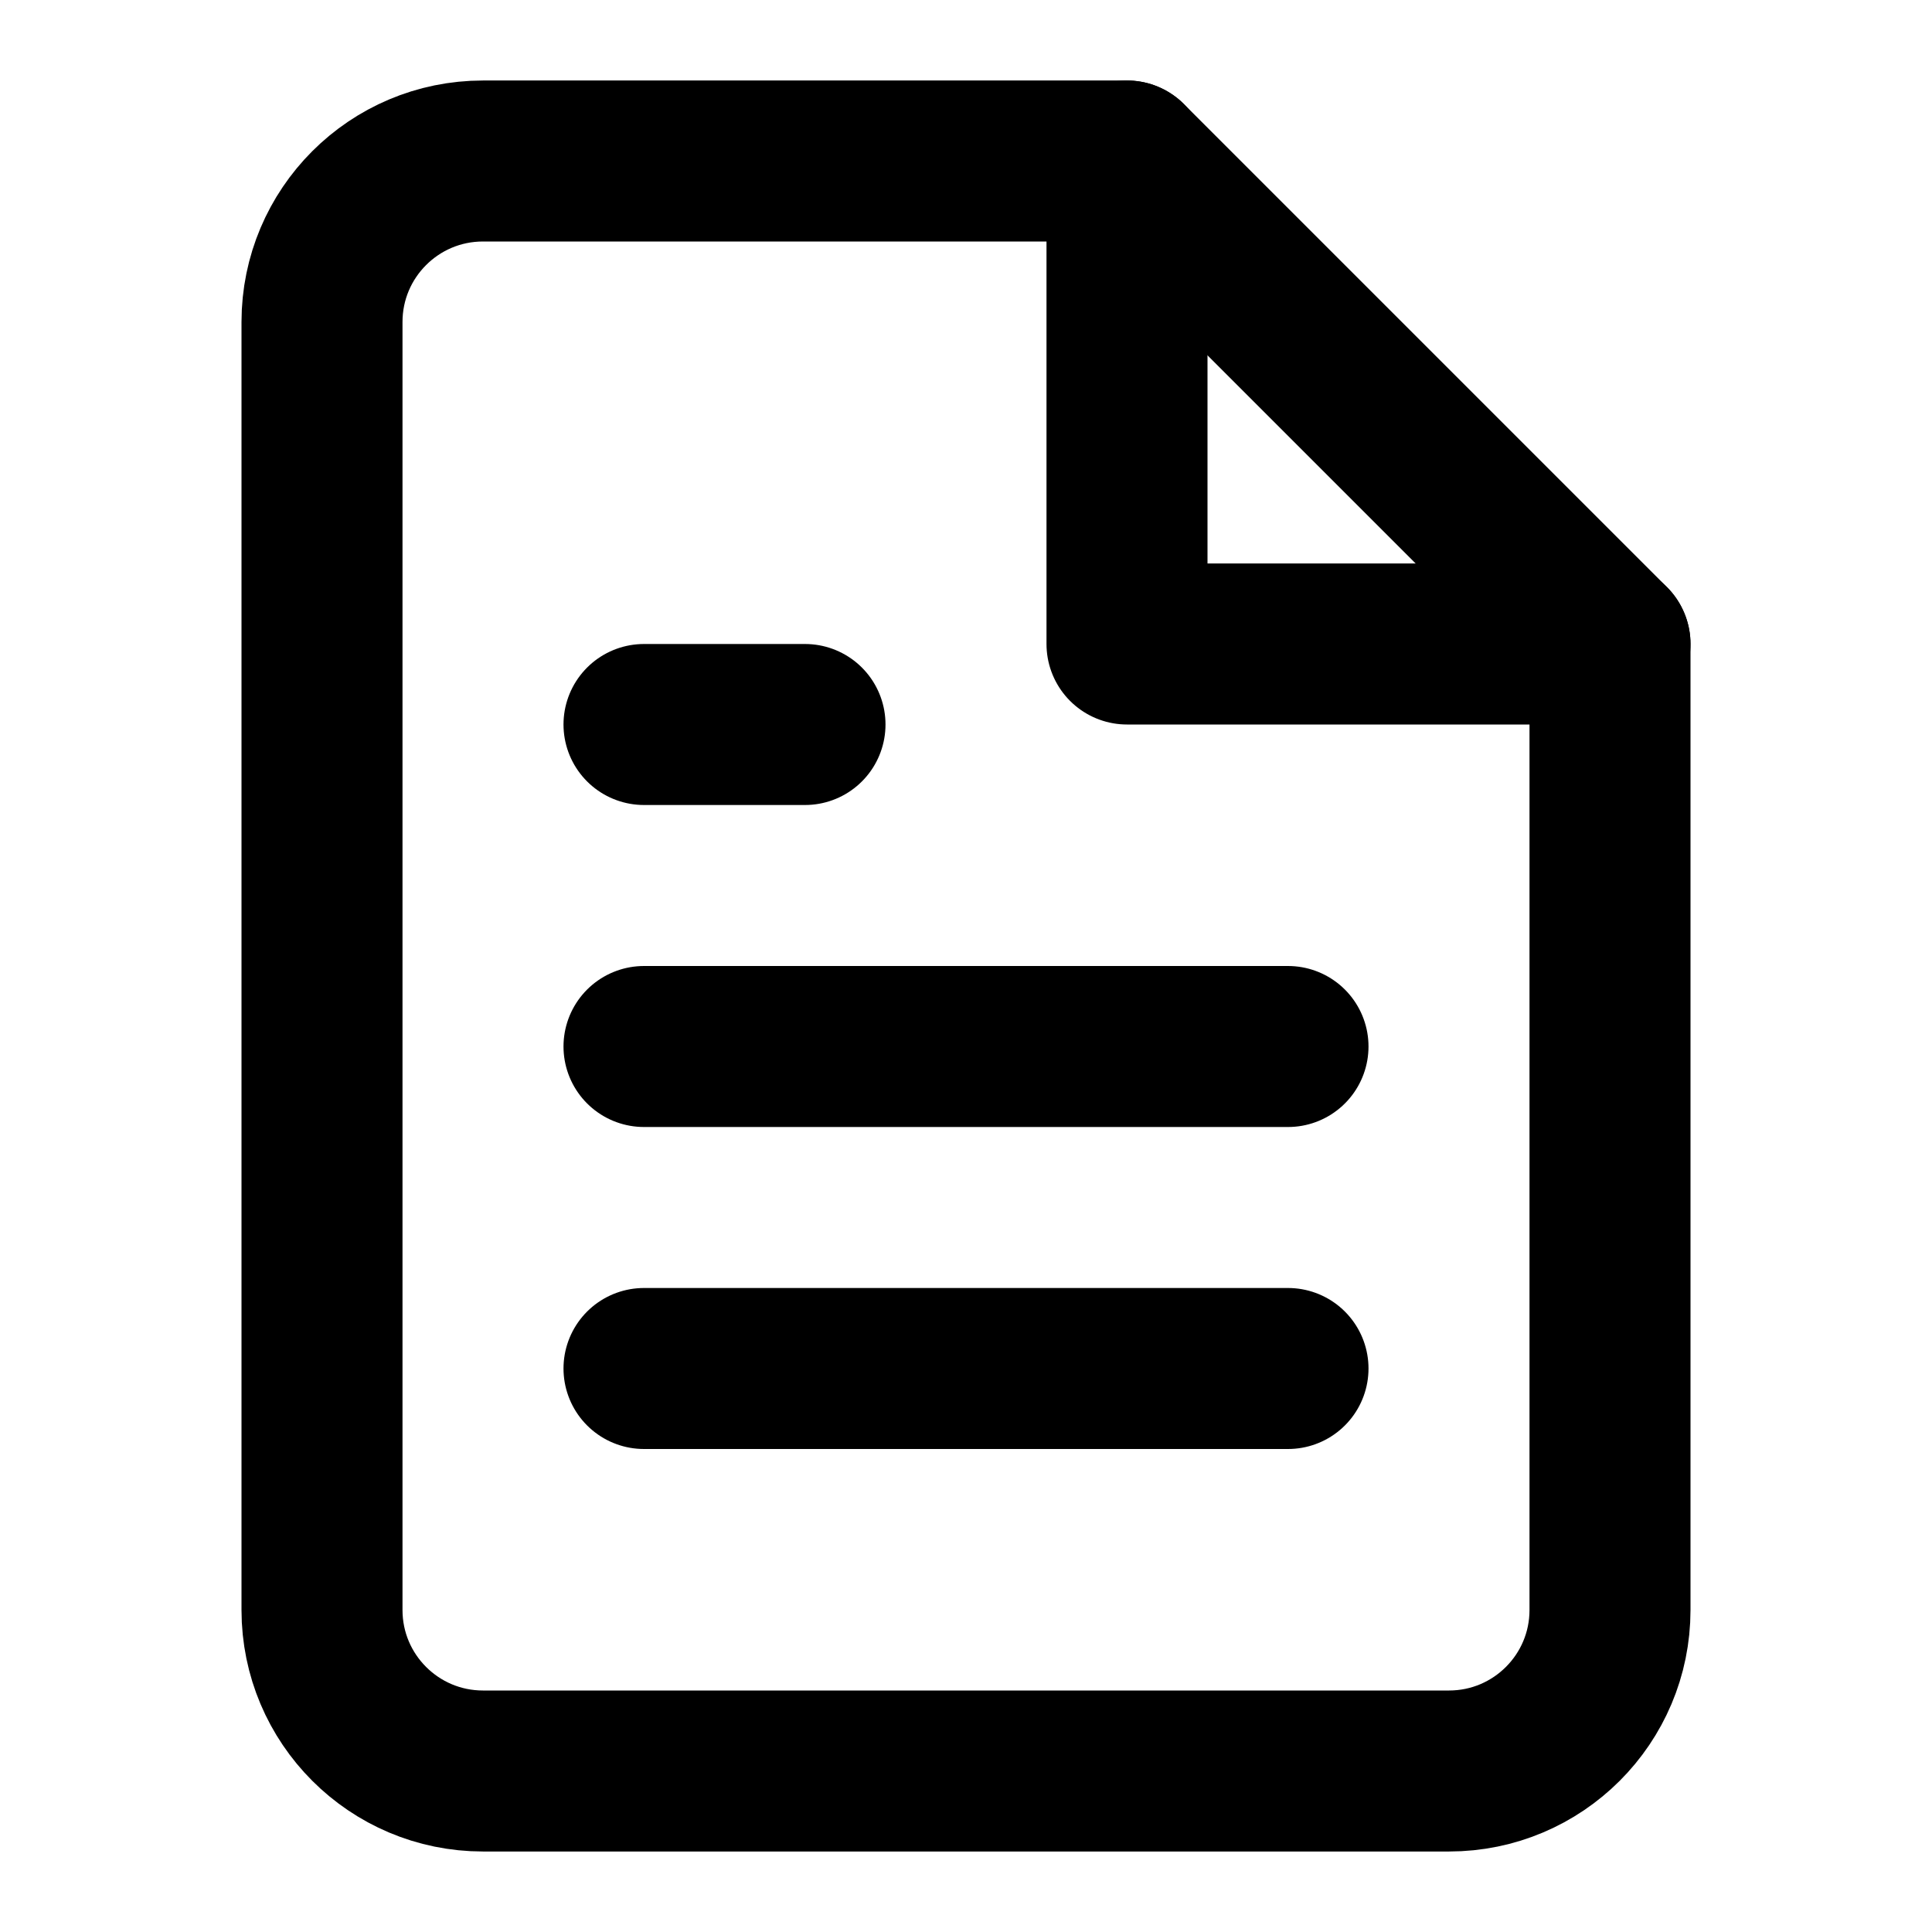
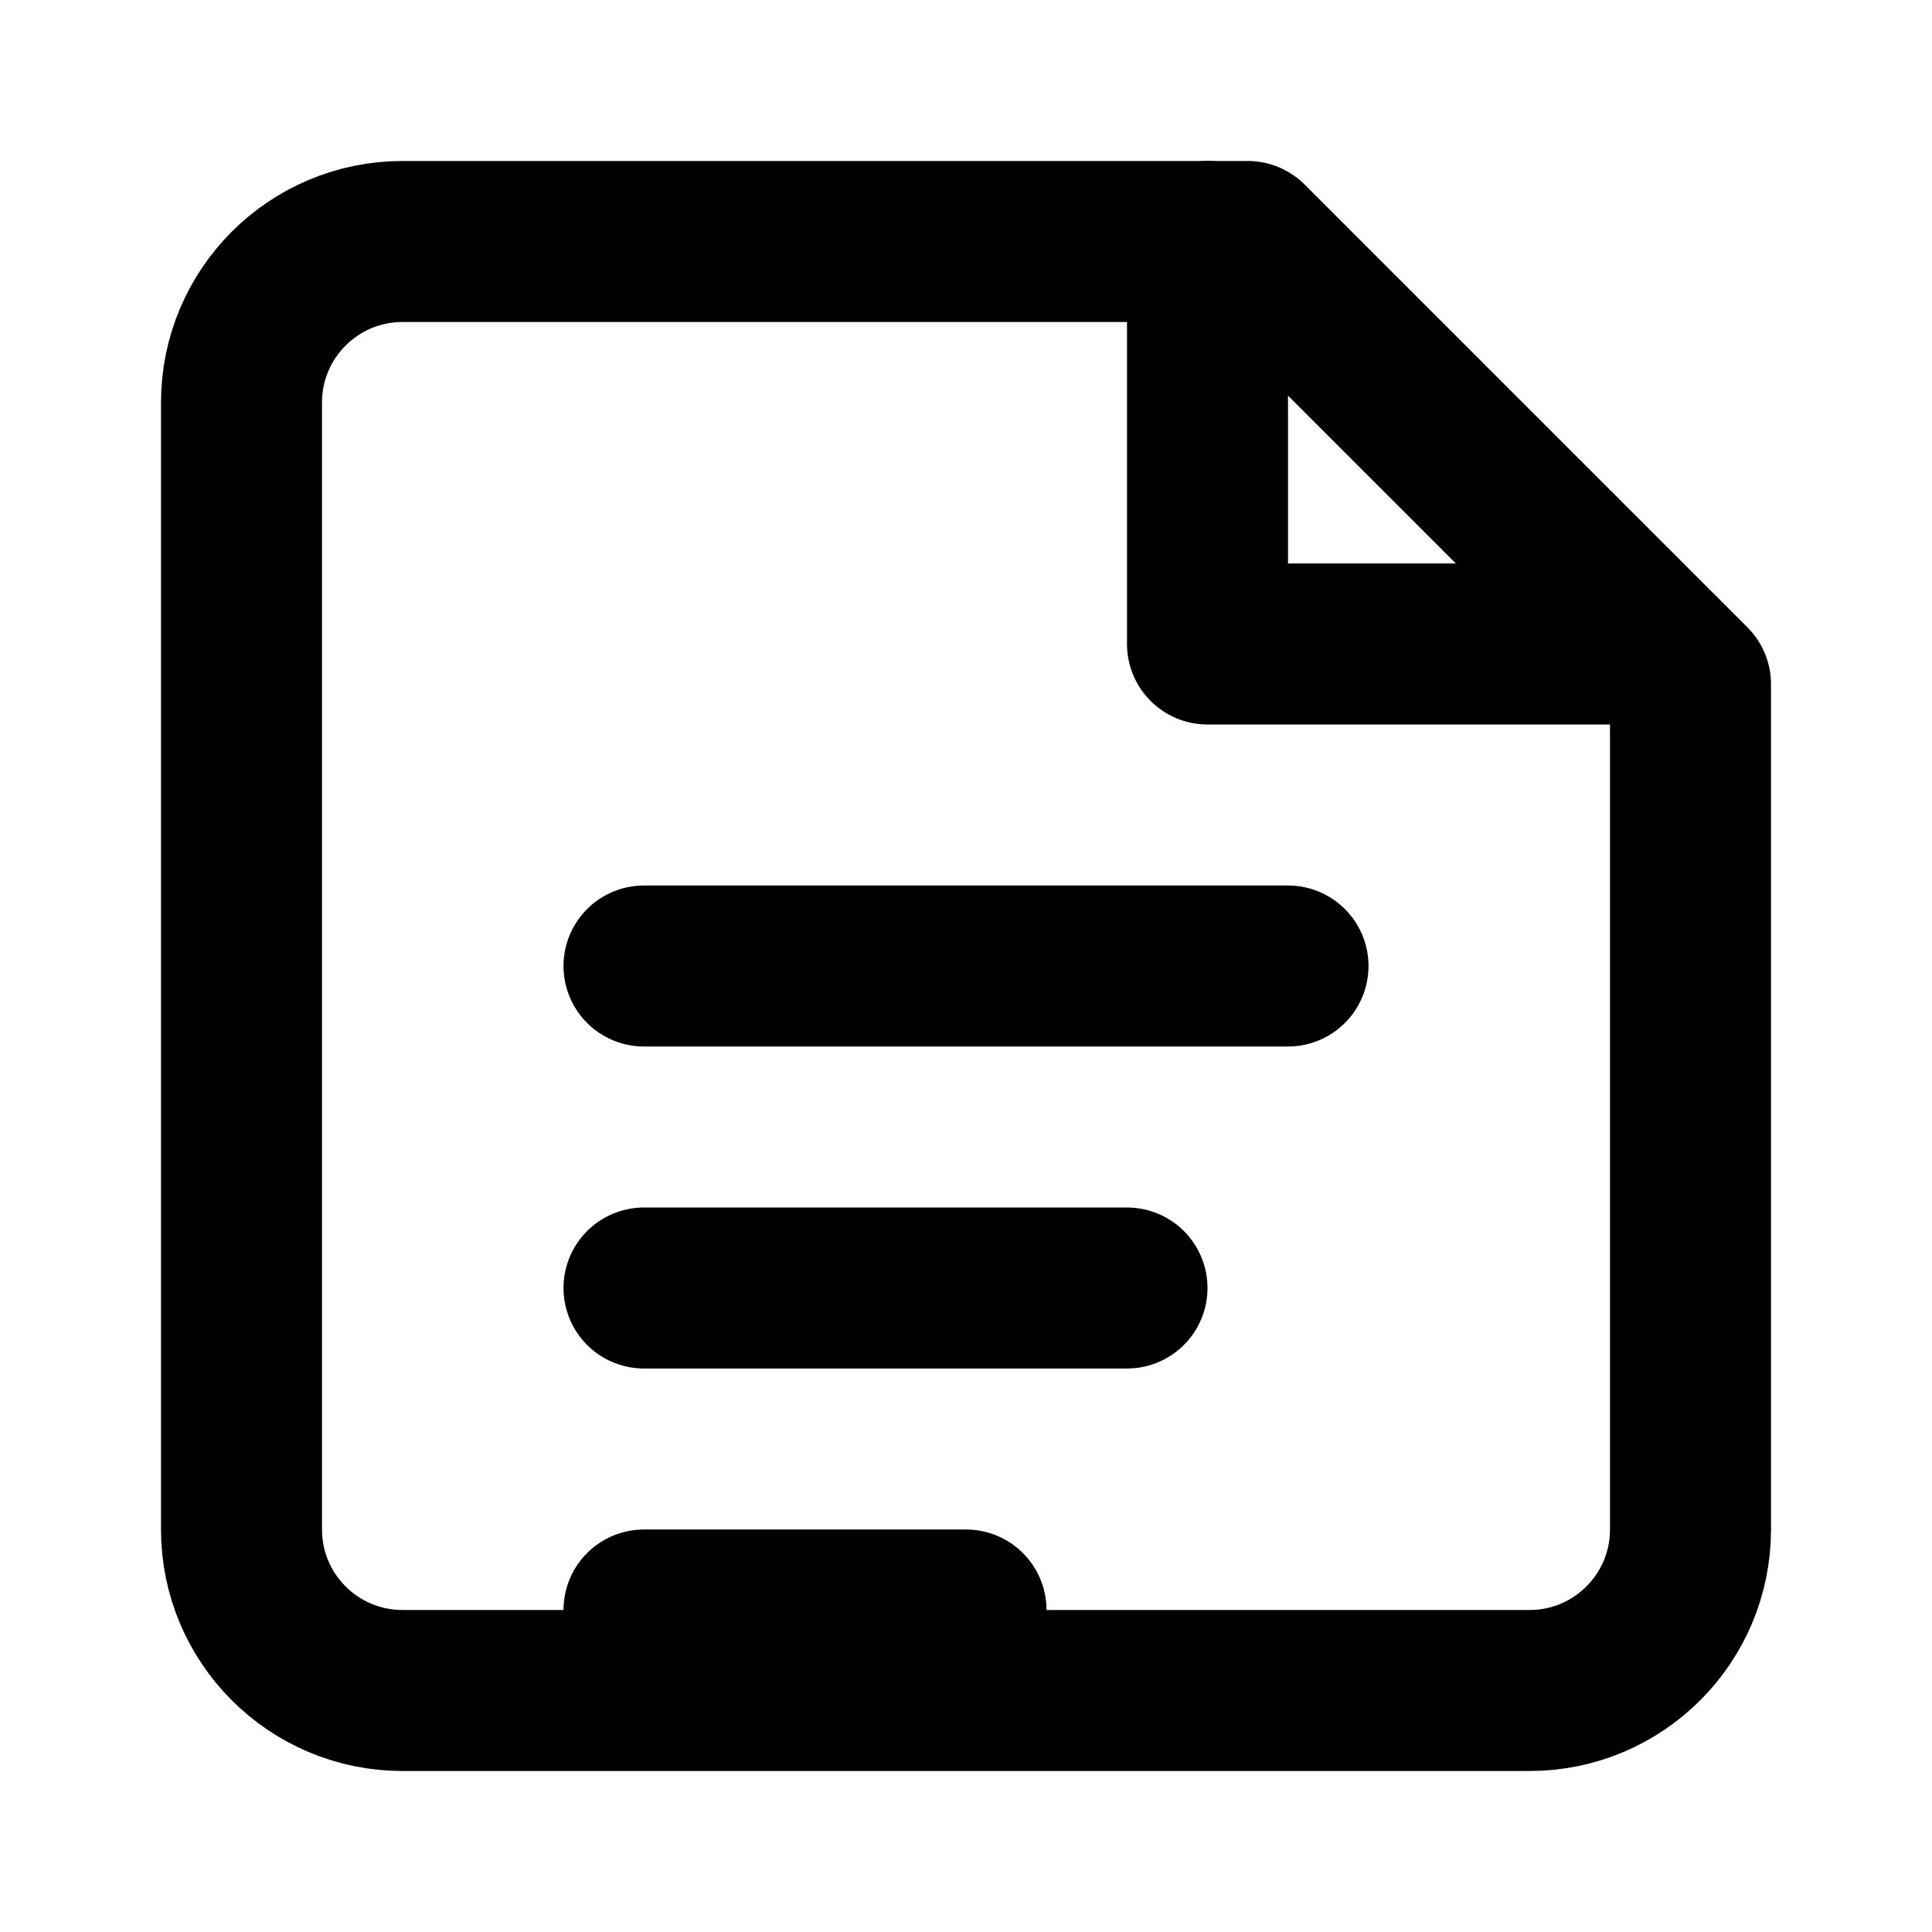
- <svg xmlns="http://www.w3.org/2000/svg" viewBox="0 0 24 24" fill="none" stroke="currentColor" stroke-width="2" stroke-linecap="round" stroke-linejoin="round">
-   <path d="M14 2H6a2 2 0 0 0-2 2v16a2 2 0 0 0 2 2h12a2 2 0 0 0 2-2V8z" />
-   <polyline points="14,2 14,8 20,8" />
-   <line x1="16" y1="13" x2="8" y2="13" />
-   <line x1="16" y1="17" x2="8" y2="17" />
-   <polyline points="10,9 9,9 8,9" />
+ <svg width="24" height="24" viewBox="0 0 24 24" fill="none" stroke="currentColor" stroke-width="2" stroke-linecap="round" stroke-linejoin="round">
+   <path d="M15.5 3H5a2 2 0 0 0-2 2v14a2 2 0 0 0 2 2h14a2 2 0 0 0 2-2V8.5L15.5 3Z" />
+   <path d="M15 3v5h5" />
+   <path d="M8 12h8" />
+   <path d="M8 16h6" />
+   <path d="M8 20h4" />
</svg>
